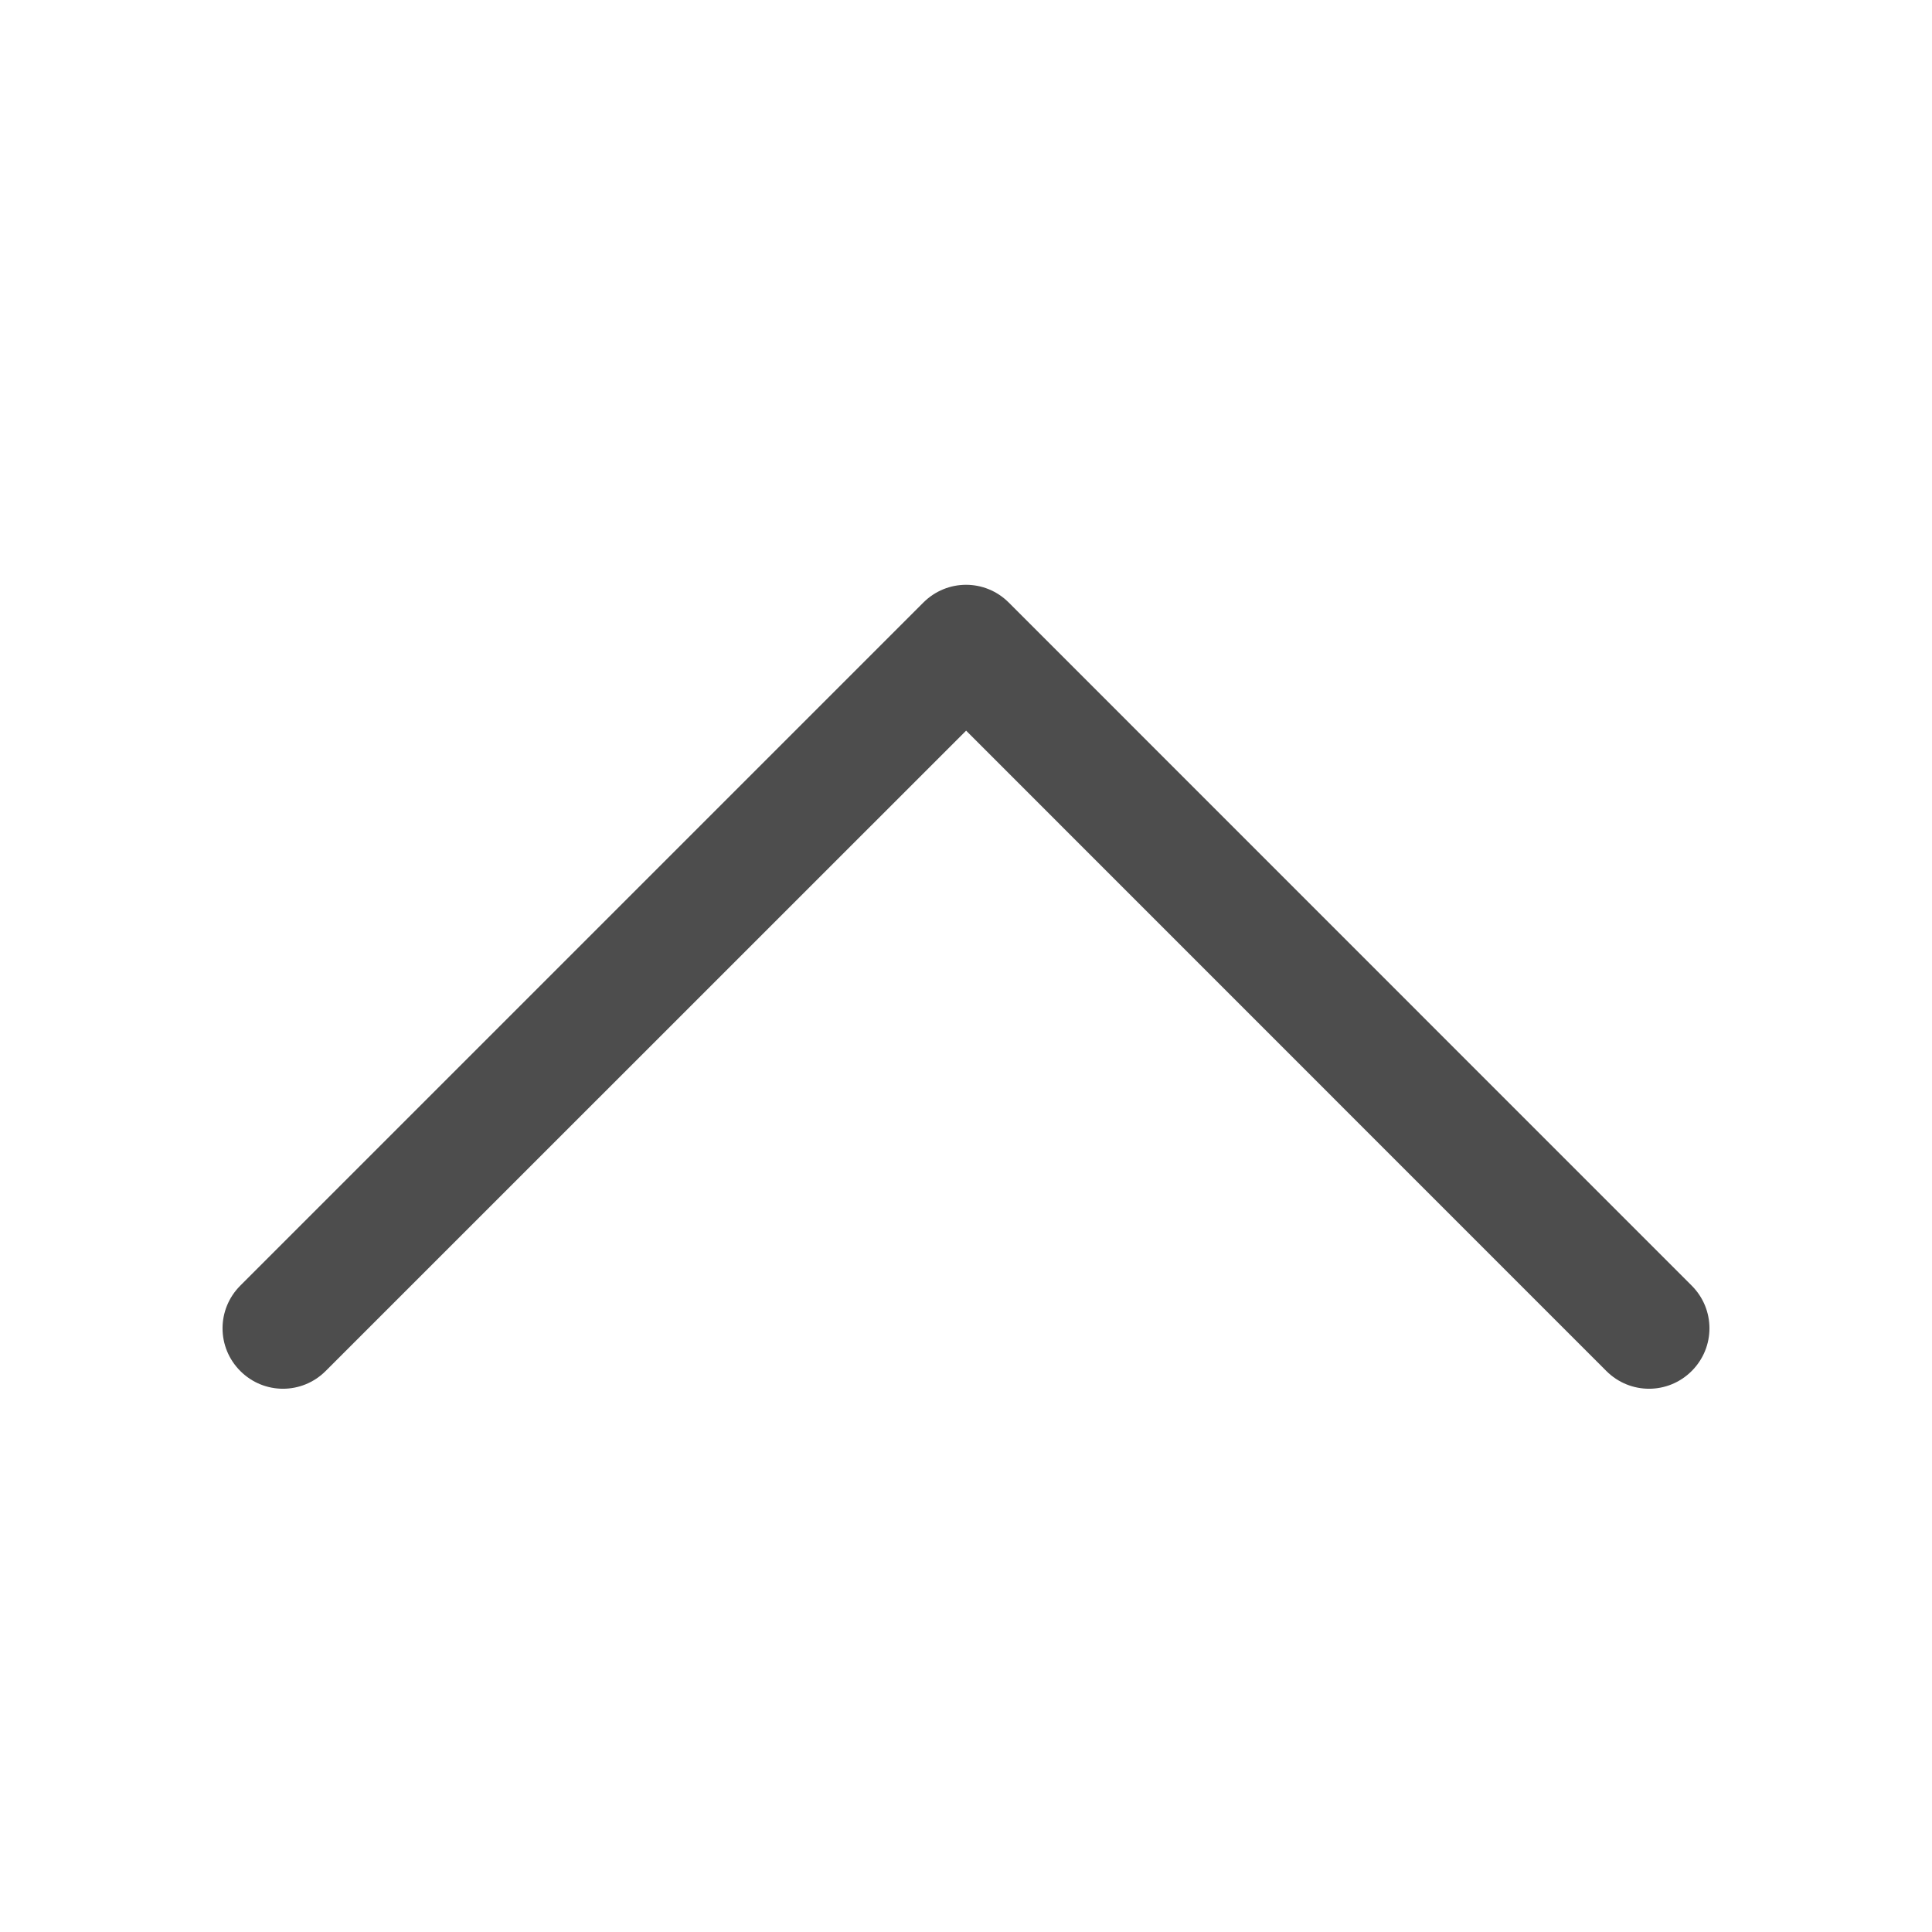
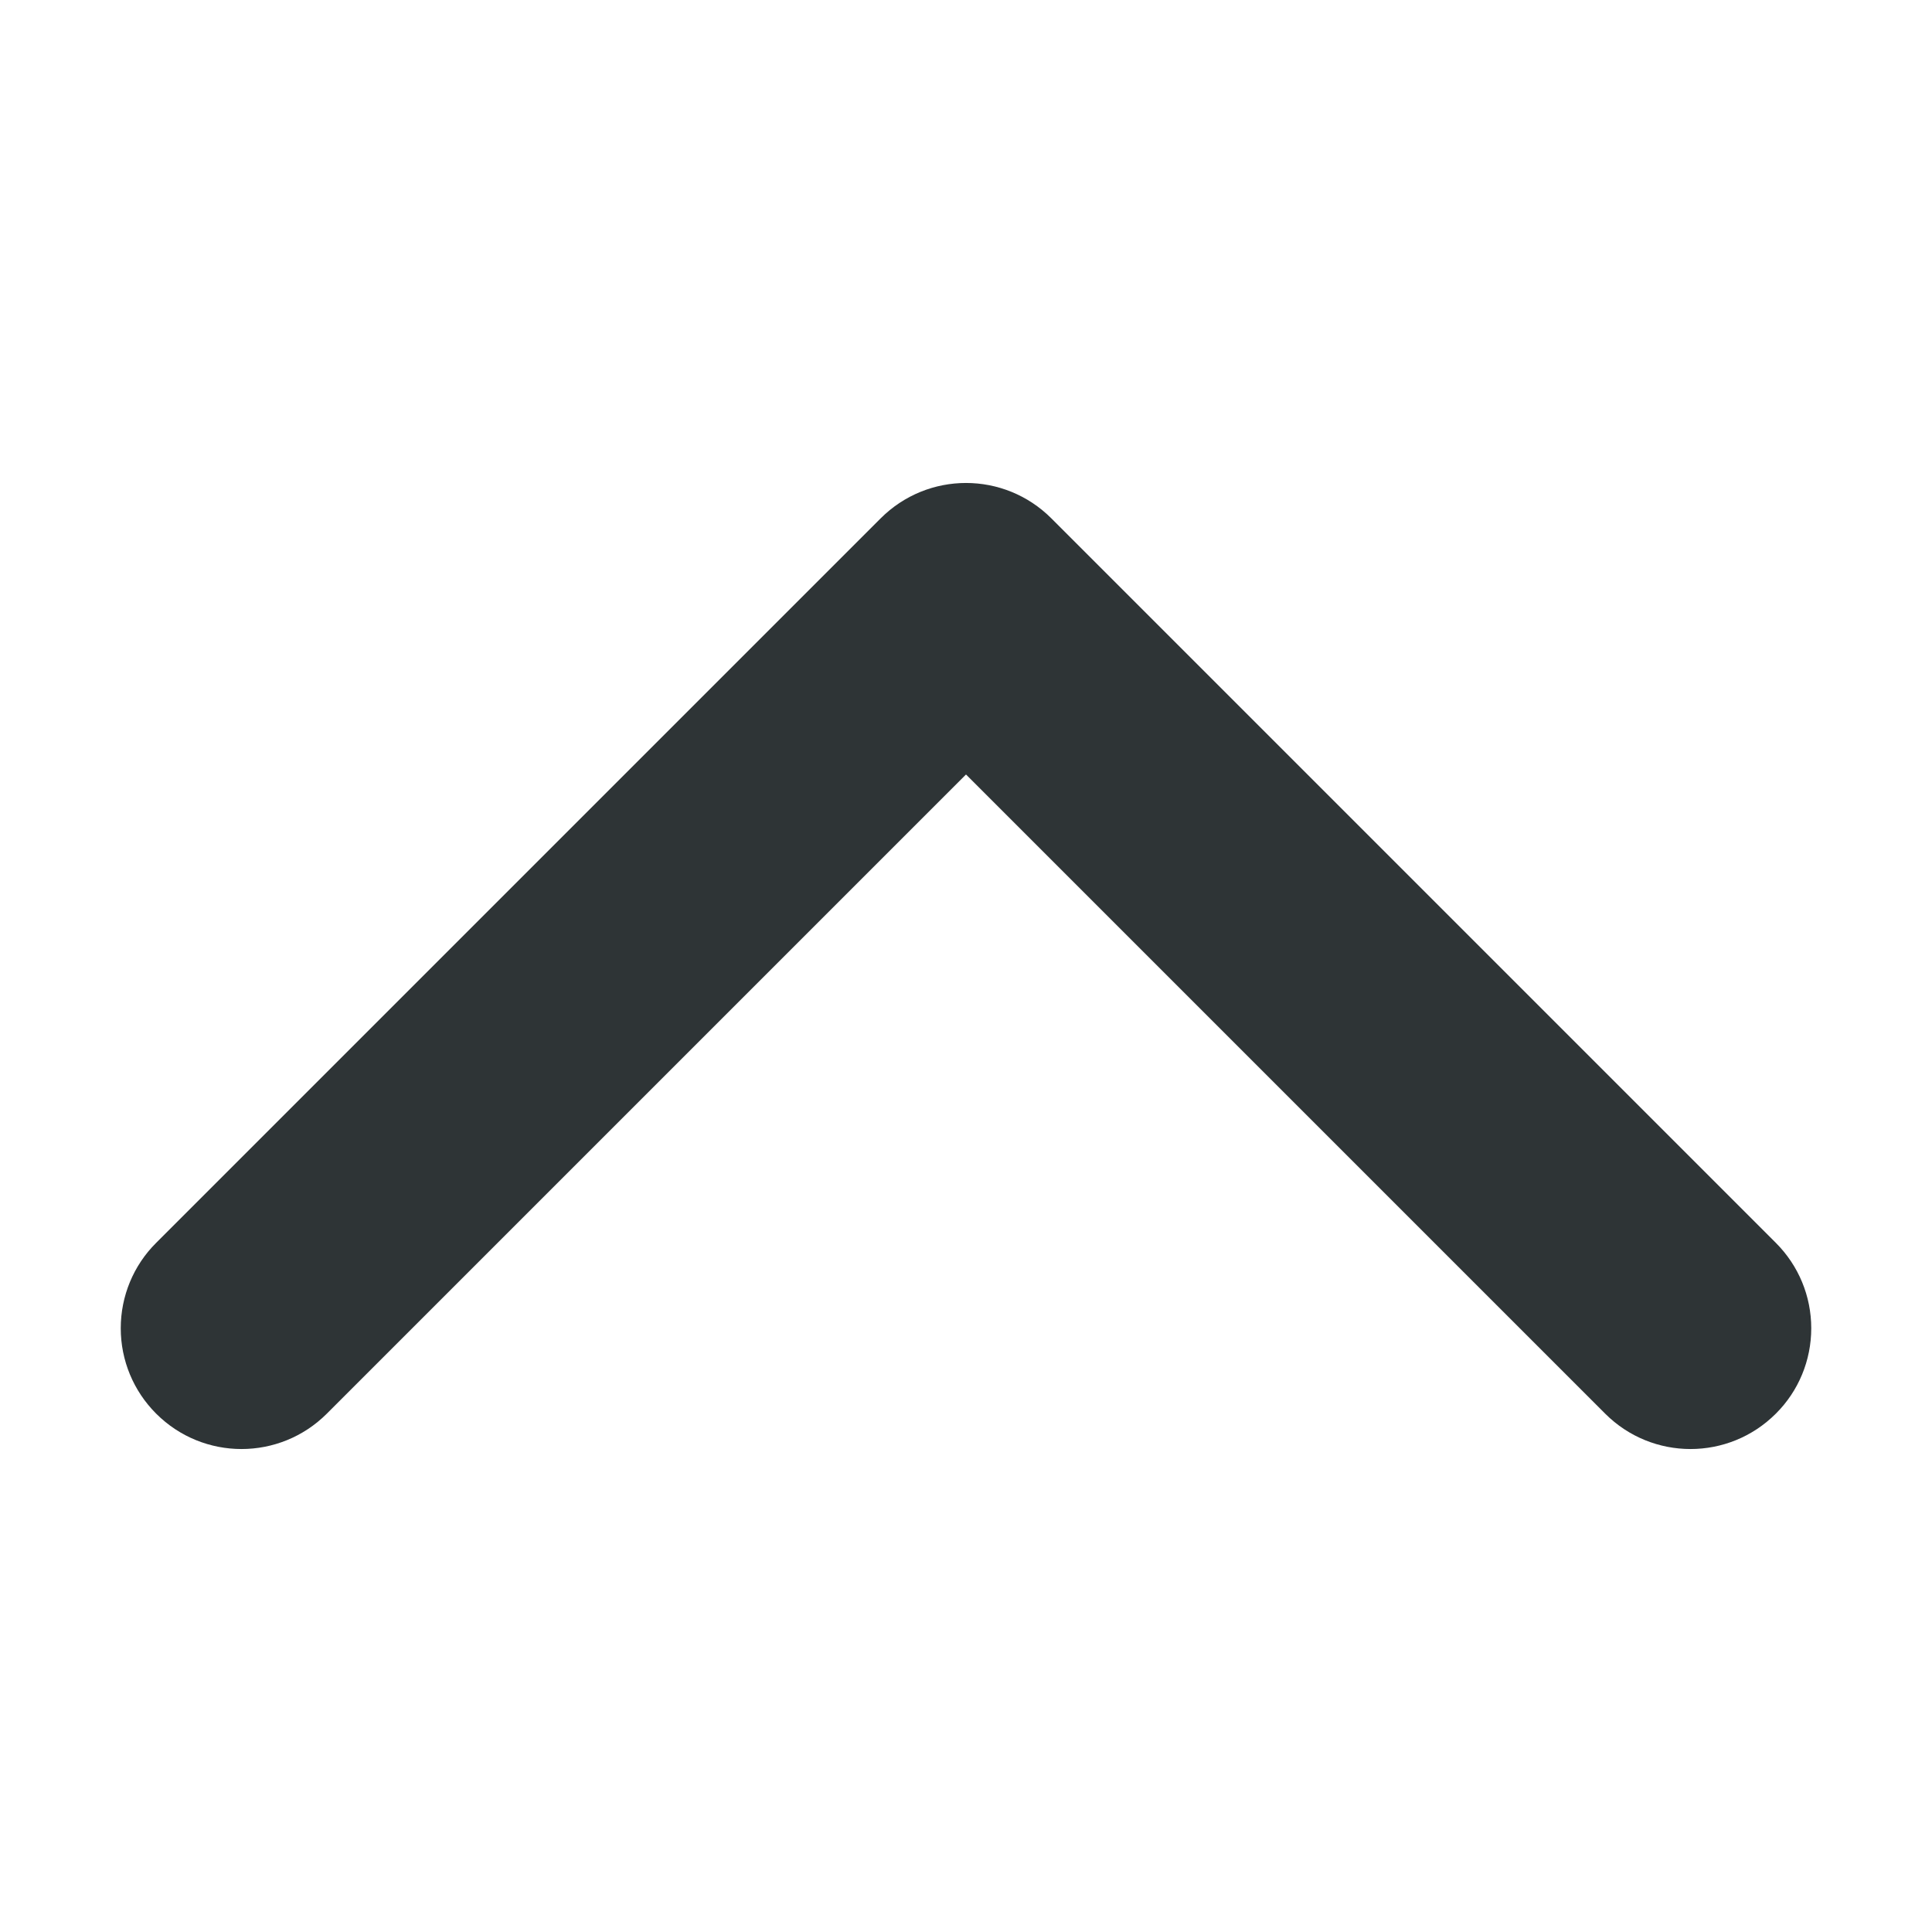
- <svg xmlns="http://www.w3.org/2000/svg" width="16" height="16" viewBox="0 0 16 16" version="1.1" id="svg292">
-   <defs id="defs289" />
-   <path d="m 7.647,4.99 c 0.196,-0.196 0.511,-0.196 0.707,0 0.006,0.006 0.014,0.013 0.019,0.019 l 5.637,5.638 c 0.196,0.196 0.196,0.511 0,0.707 -0.196,0.196 -0.511,0.196 -0.707,0 L 8.001,6.051 2.697,11.354 c -0.196,0.196 -0.511,0.196 -0.707,0 -0.196,-0.196 -0.196,-0.511 -10e-8,-0.707 z" style="color:#4d4d4d;fill:currentColor;fill-opacity:1;stroke-width:5;stroke-linecap:round;stroke-linejoin:round" id="path974" />
+ <svg xmlns="http://www.w3.org/2000/svg" height="16px" viewBox="0 0 16 16" width="16px">
+   <path d="m 1 11 c 0 -0.266 0.105 -0.52 0.293 -0.707 l 6 -6 c 0.391 -0.391 1.023 -0.391 1.414 0 l 6 6 c 0.188 0.188 0.293 0.441 0.293 0.707 s -0.105 0.52 -0.293 0.707 c -0.391 0.391 -1.023 0.391 -1.414 0 l -5.293 -5.293 l -5.293 5.293 c -0.391 0.391 -1.023 0.391 -1.414 0 c -0.188 -0.188 -0.293 -0.441 -0.293 -0.707 z m 0 0" fill="#2e3436" />
</svg>
